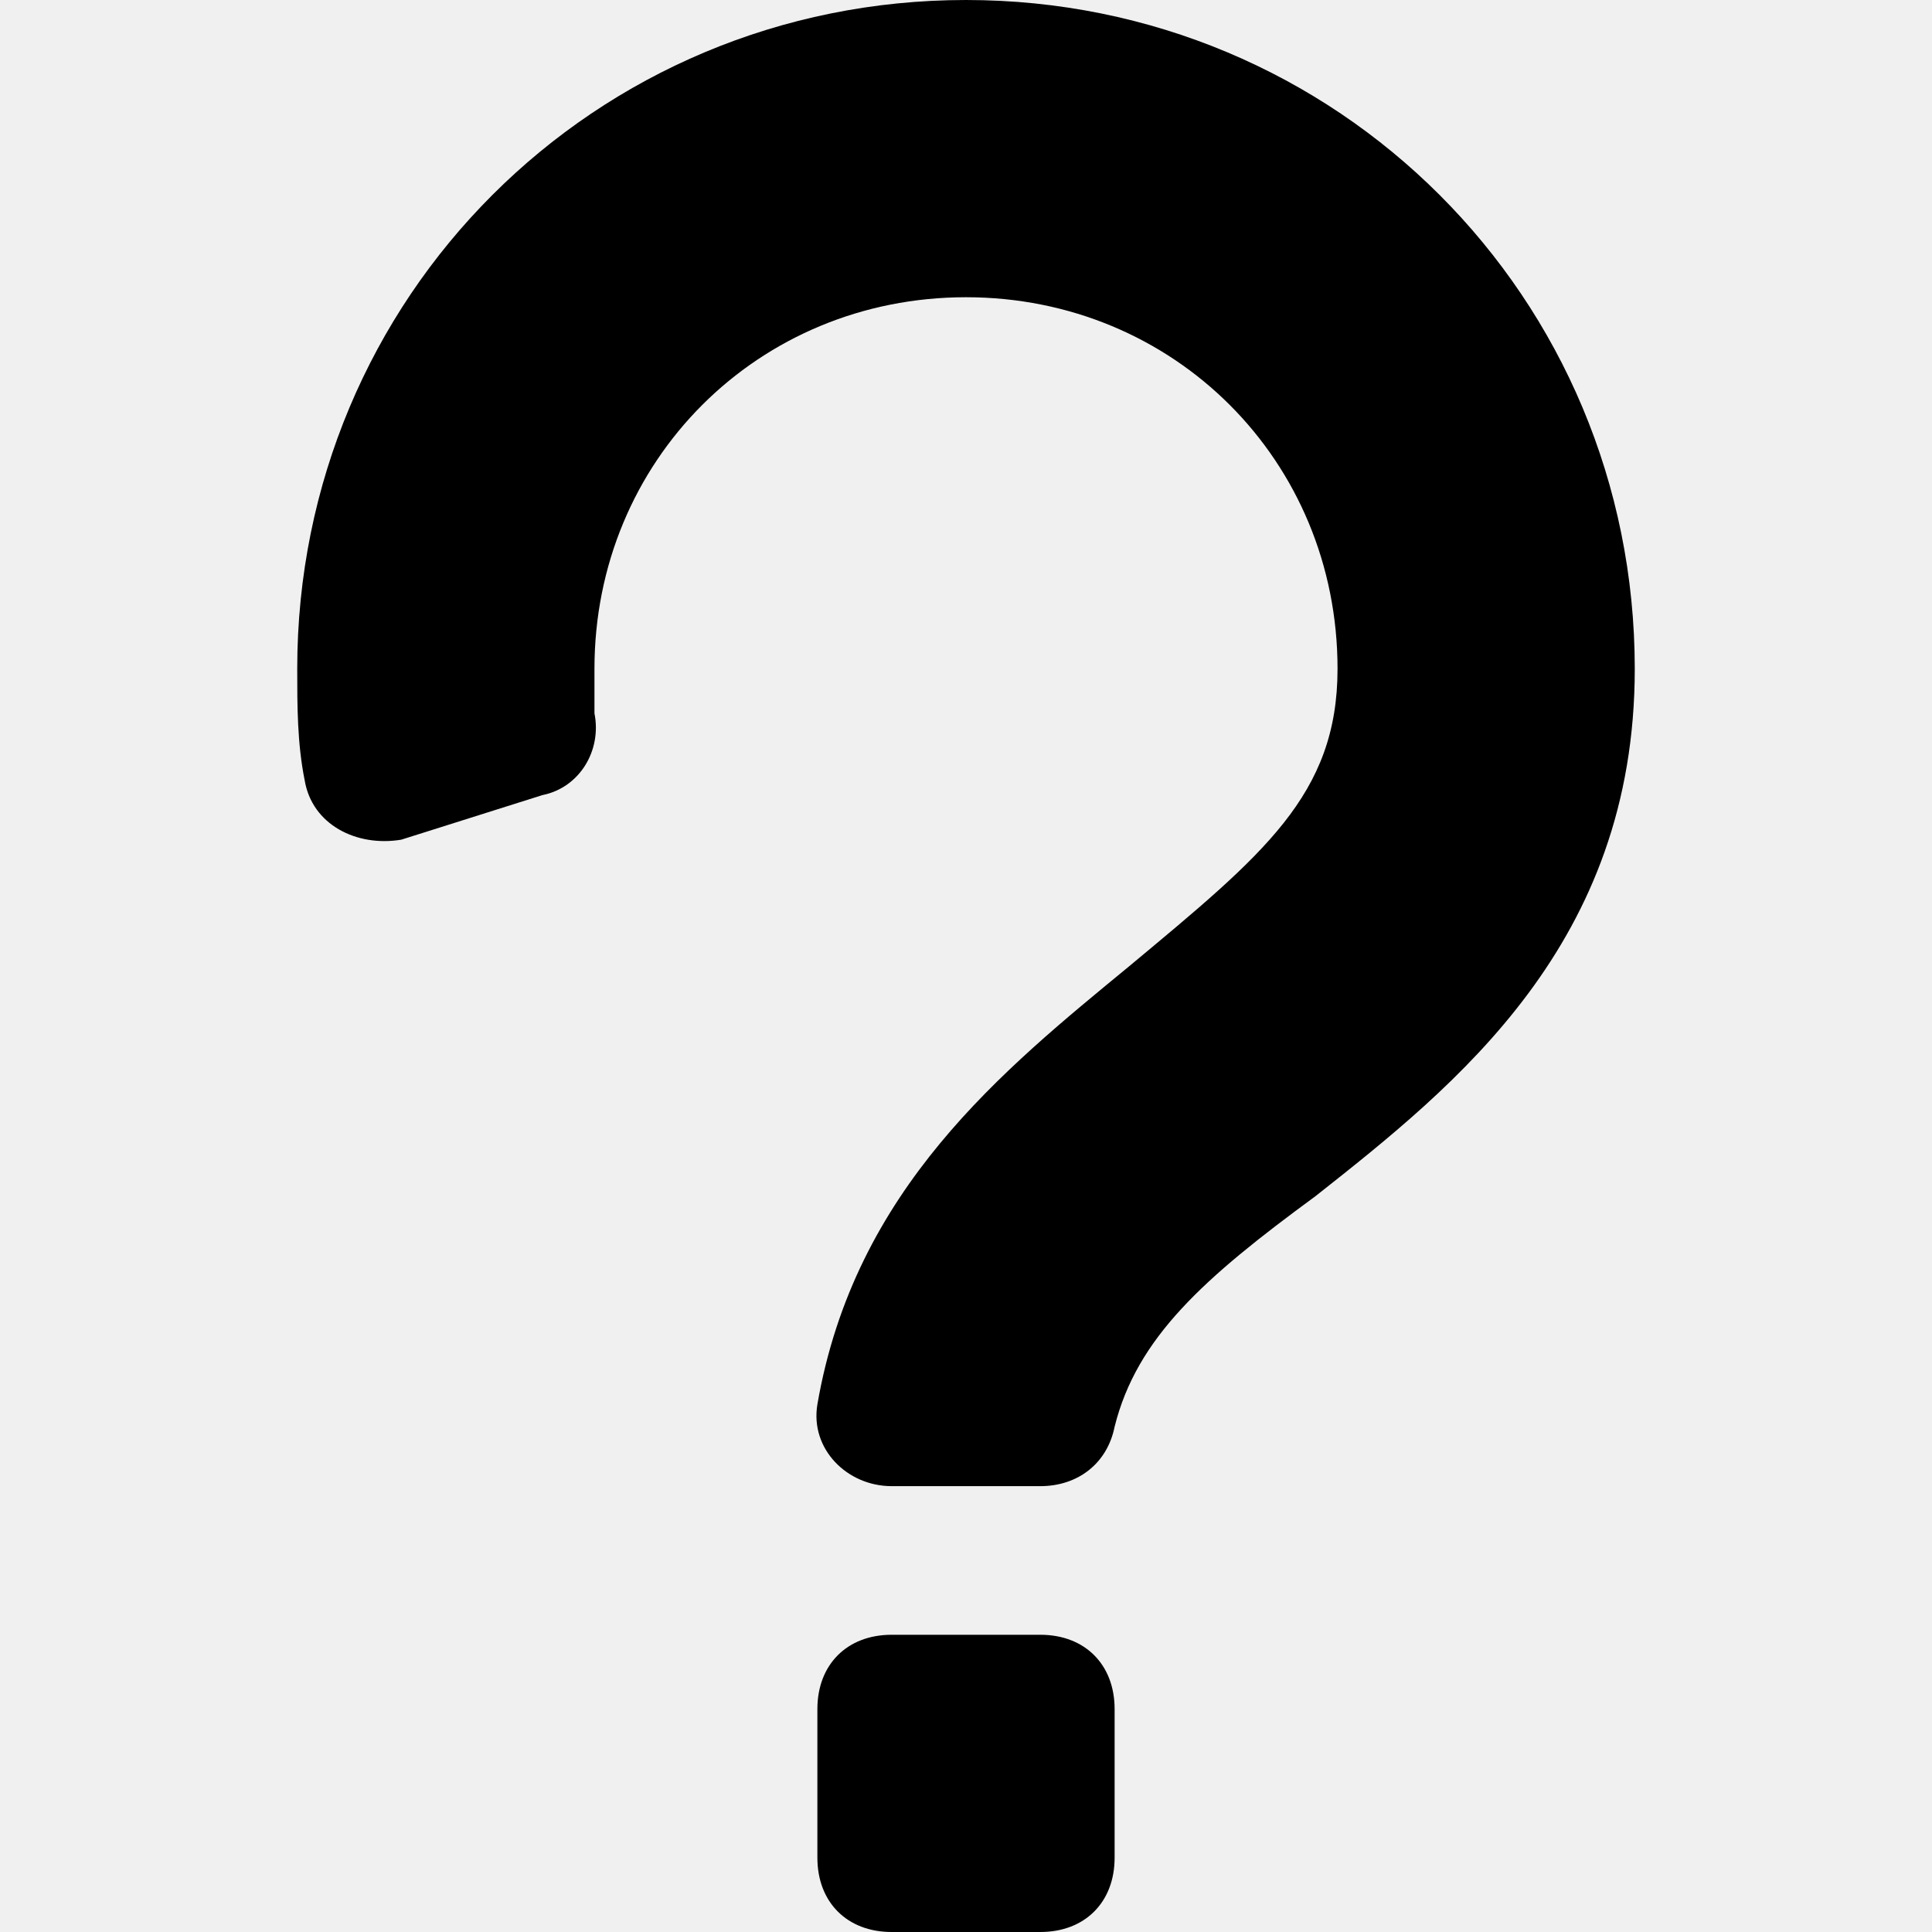
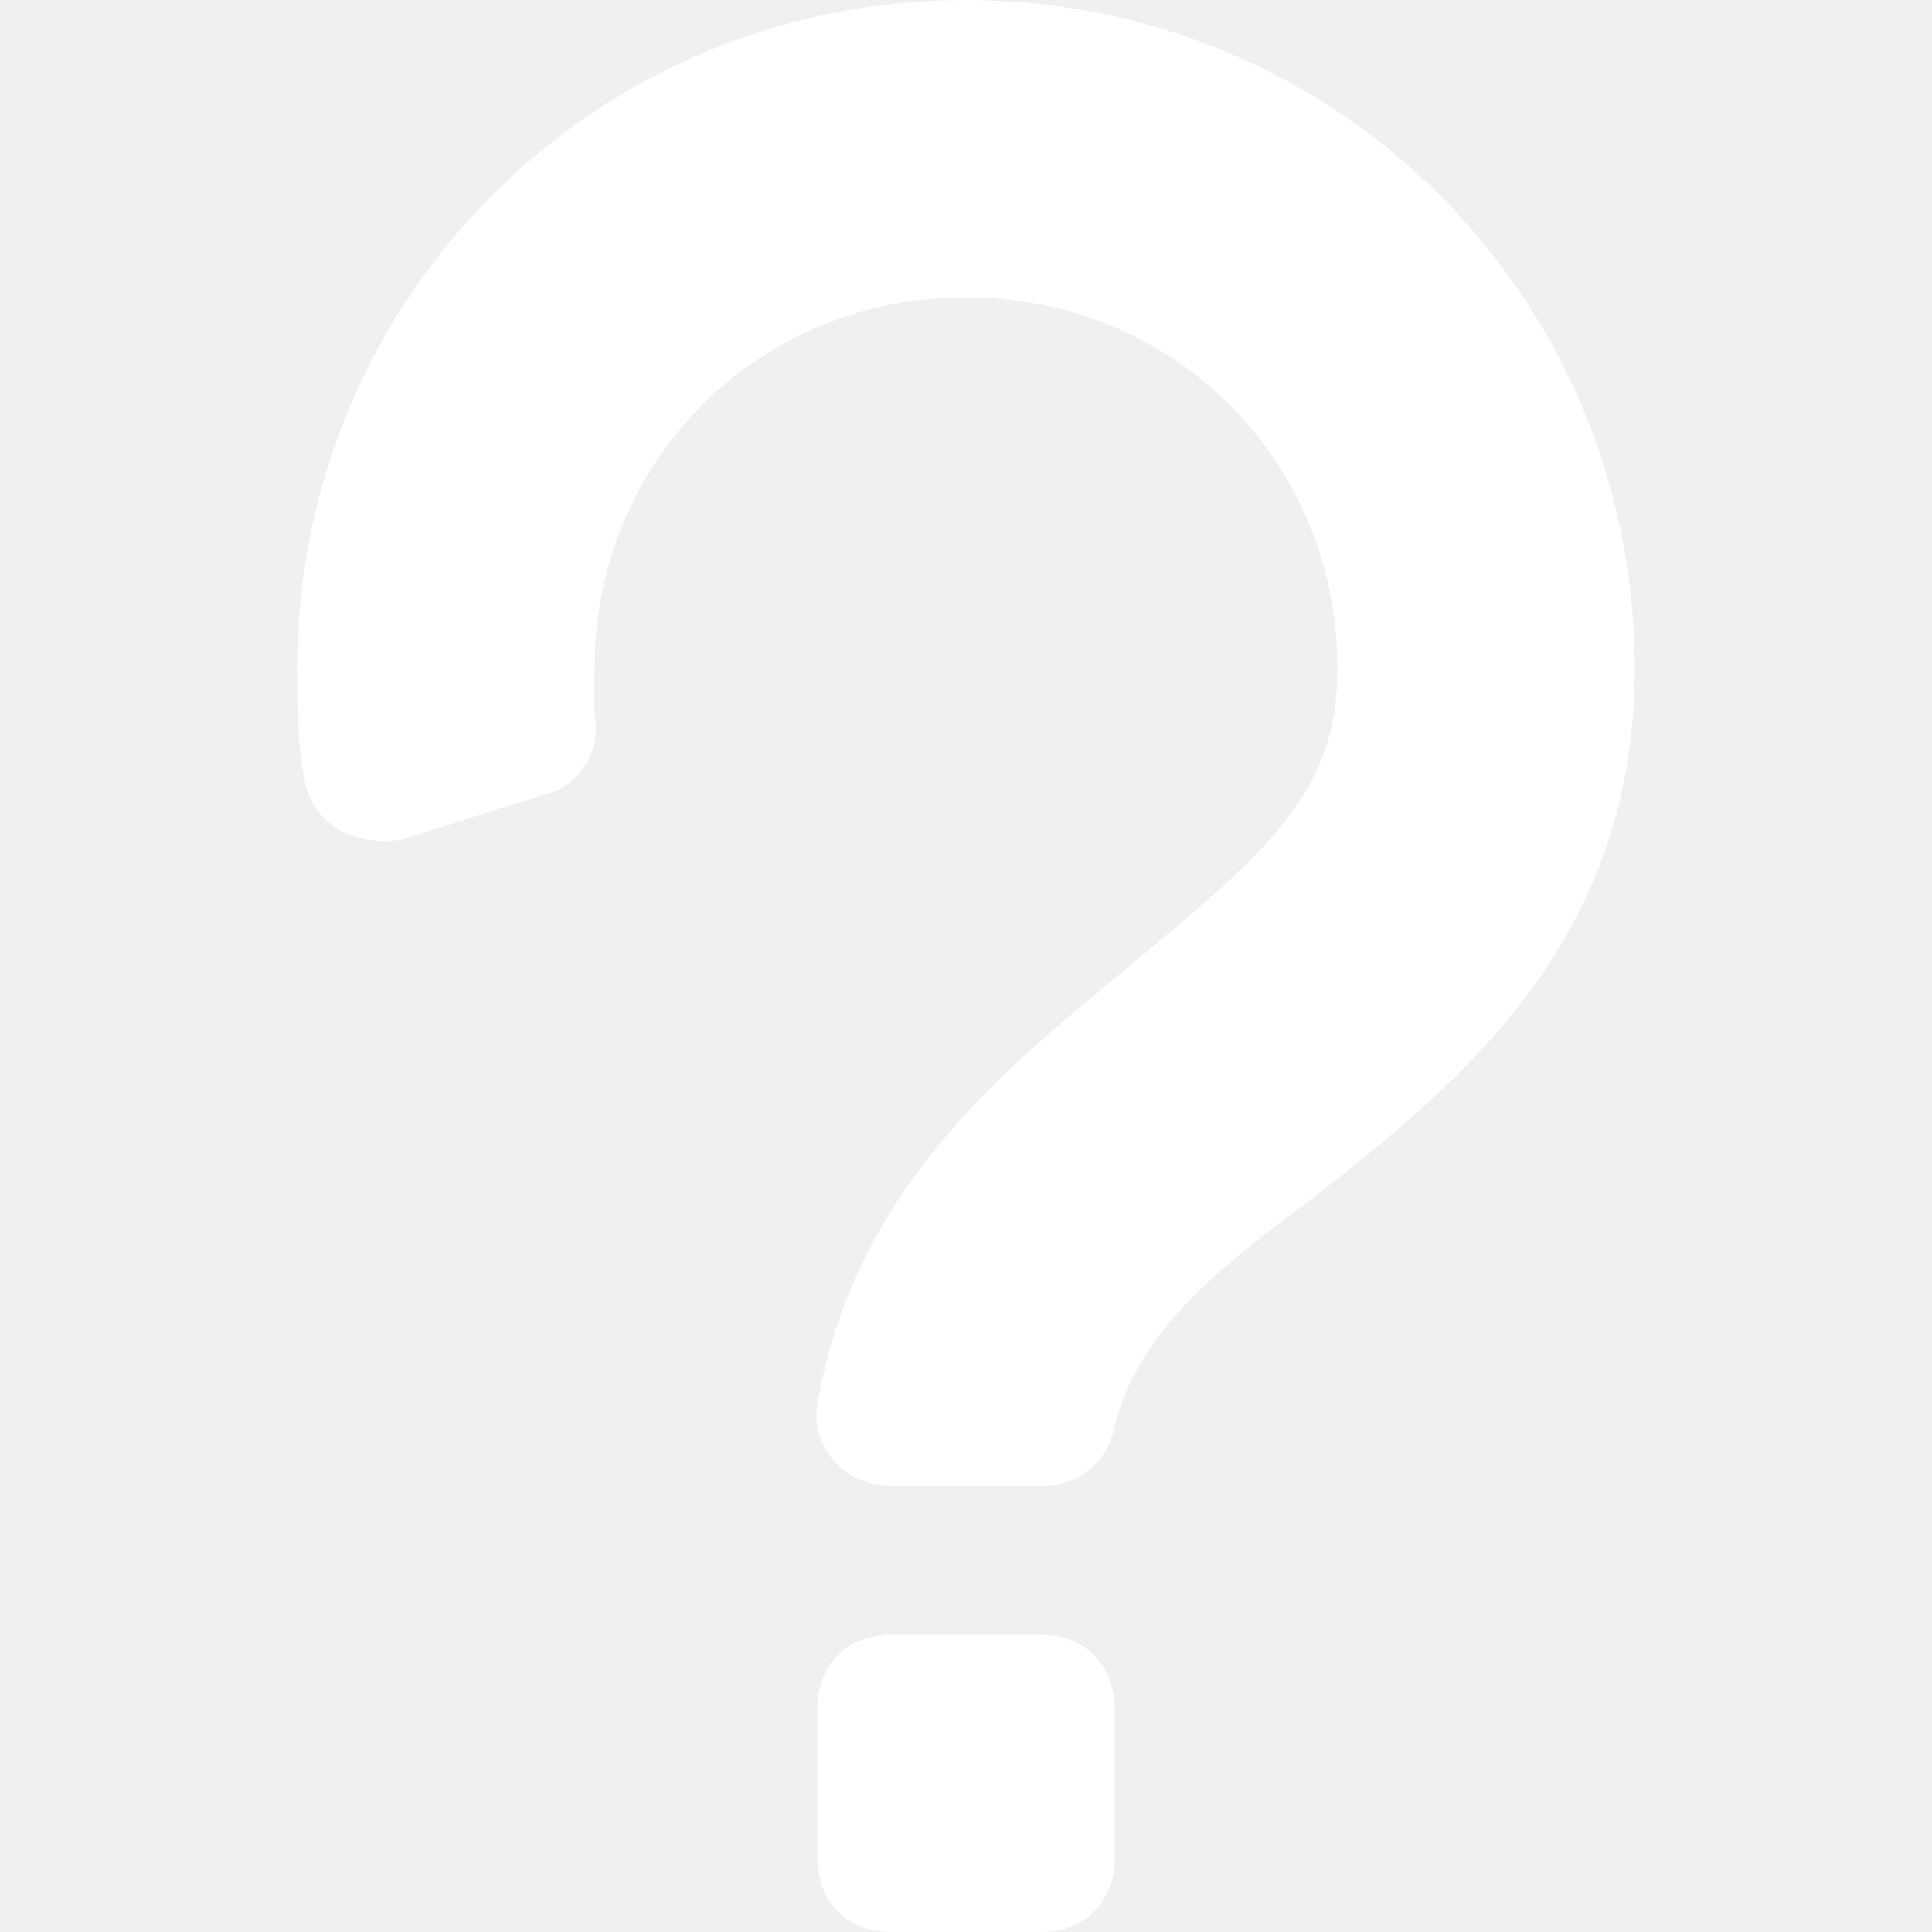
<svg xmlns="http://www.w3.org/2000/svg" version="1.1" viewBox="0 0 26 26" enable-background="new 0 0 26 26">
  <g>
-     <path d="m14,22h-2c-0.6,0-1,0.4-1,1v2c0,0.6 0.4,1 1,1h2c0.6,0 1-0.4 1-1v-2c0-0.6-0.4-1-1-1z" />
-     <path d="M13,0C8,0,4,4,4,9c0,0.5,0,1,0.1,1.5c0.1,0.6,0.7,0.9,1.3,0.8l1.9-0.6c0.5-0.1,0.8-0.6,0.7-1.1C8,9.4,8,9.2,8,9   c0-2.8,2.2-5,5-5s5,2.2,5,5c0,1.7-1,2.5-2.8,4c-1.7,1.4-3.7,3-4.2,5.9c-0.1,0.6,0.4,1.1,1,1.1h2c0.5,0,0.9-0.3,1-0.8   c0.3-1.2,1.2-2,2.7-3.1C19.6,14.6,22,12.7,22,9C22,4,18,0,13,0z" />
+     <path style="fill:#FFFFFF;" d="m14,22h-2c-0.6,0-1,0.4-1,1v2c0,0.6 0.4,1 1,1h2c0.6,0 1-0.4 1-1v-2c0-0.6-0.4-1-1-1z" />
+     <path style="fill:#FFFFFF;" d="M13,0C8,0,4,4,4,9c0,0.5,0,1,0.1,1.5c0.1,0.6,0.7,0.9,1.3,0.8l1.9-0.6c0.5-0.1,0.8-0.6,0.7-1.1C8,9.4,8,9.2,8,9   c0-2.8,2.2-5,5-5s5,2.2,5,5c0,1.7-1,2.5-2.8,4c-1.7,1.4-3.7,3-4.2,5.9c-0.1,0.6,0.4,1.1,1,1.1h2c0.5,0,0.9-0.3,1-0.8   c0.3-1.2,1.2-2,2.7-3.1C19.6,14.6,22,12.7,22,9C22,4,18,0,13,0z" />
  </g>
</svg>
